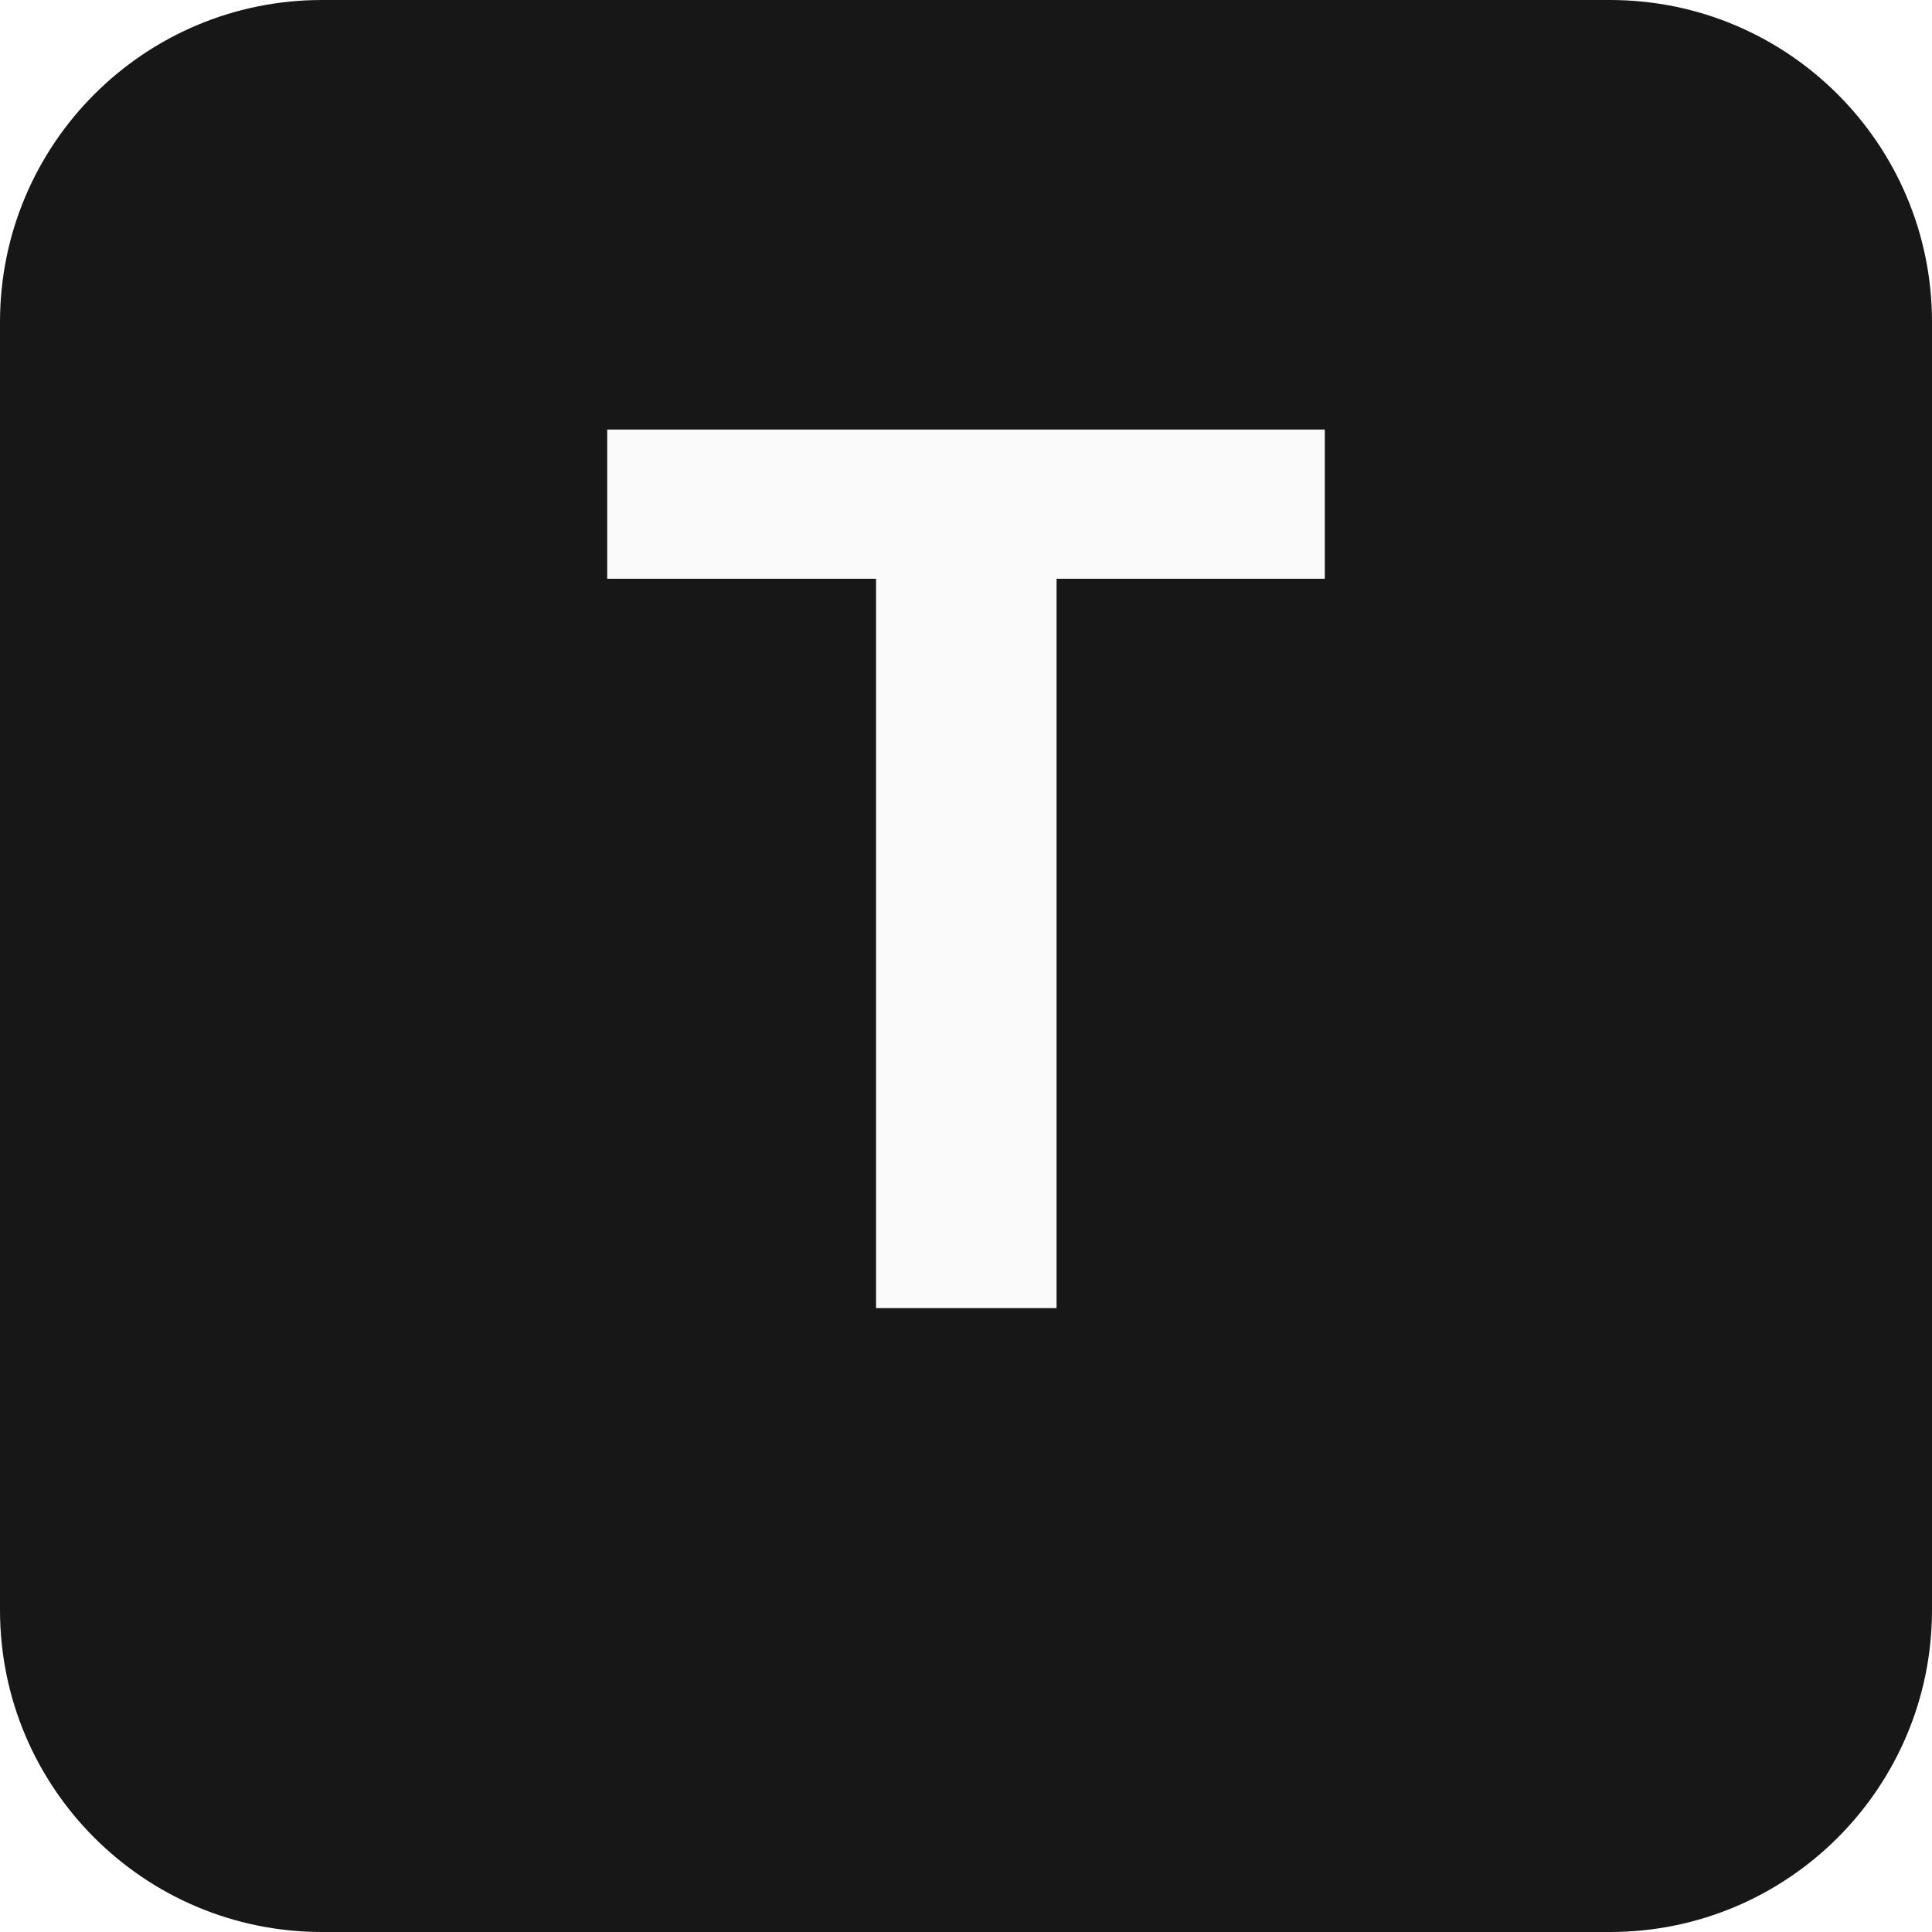
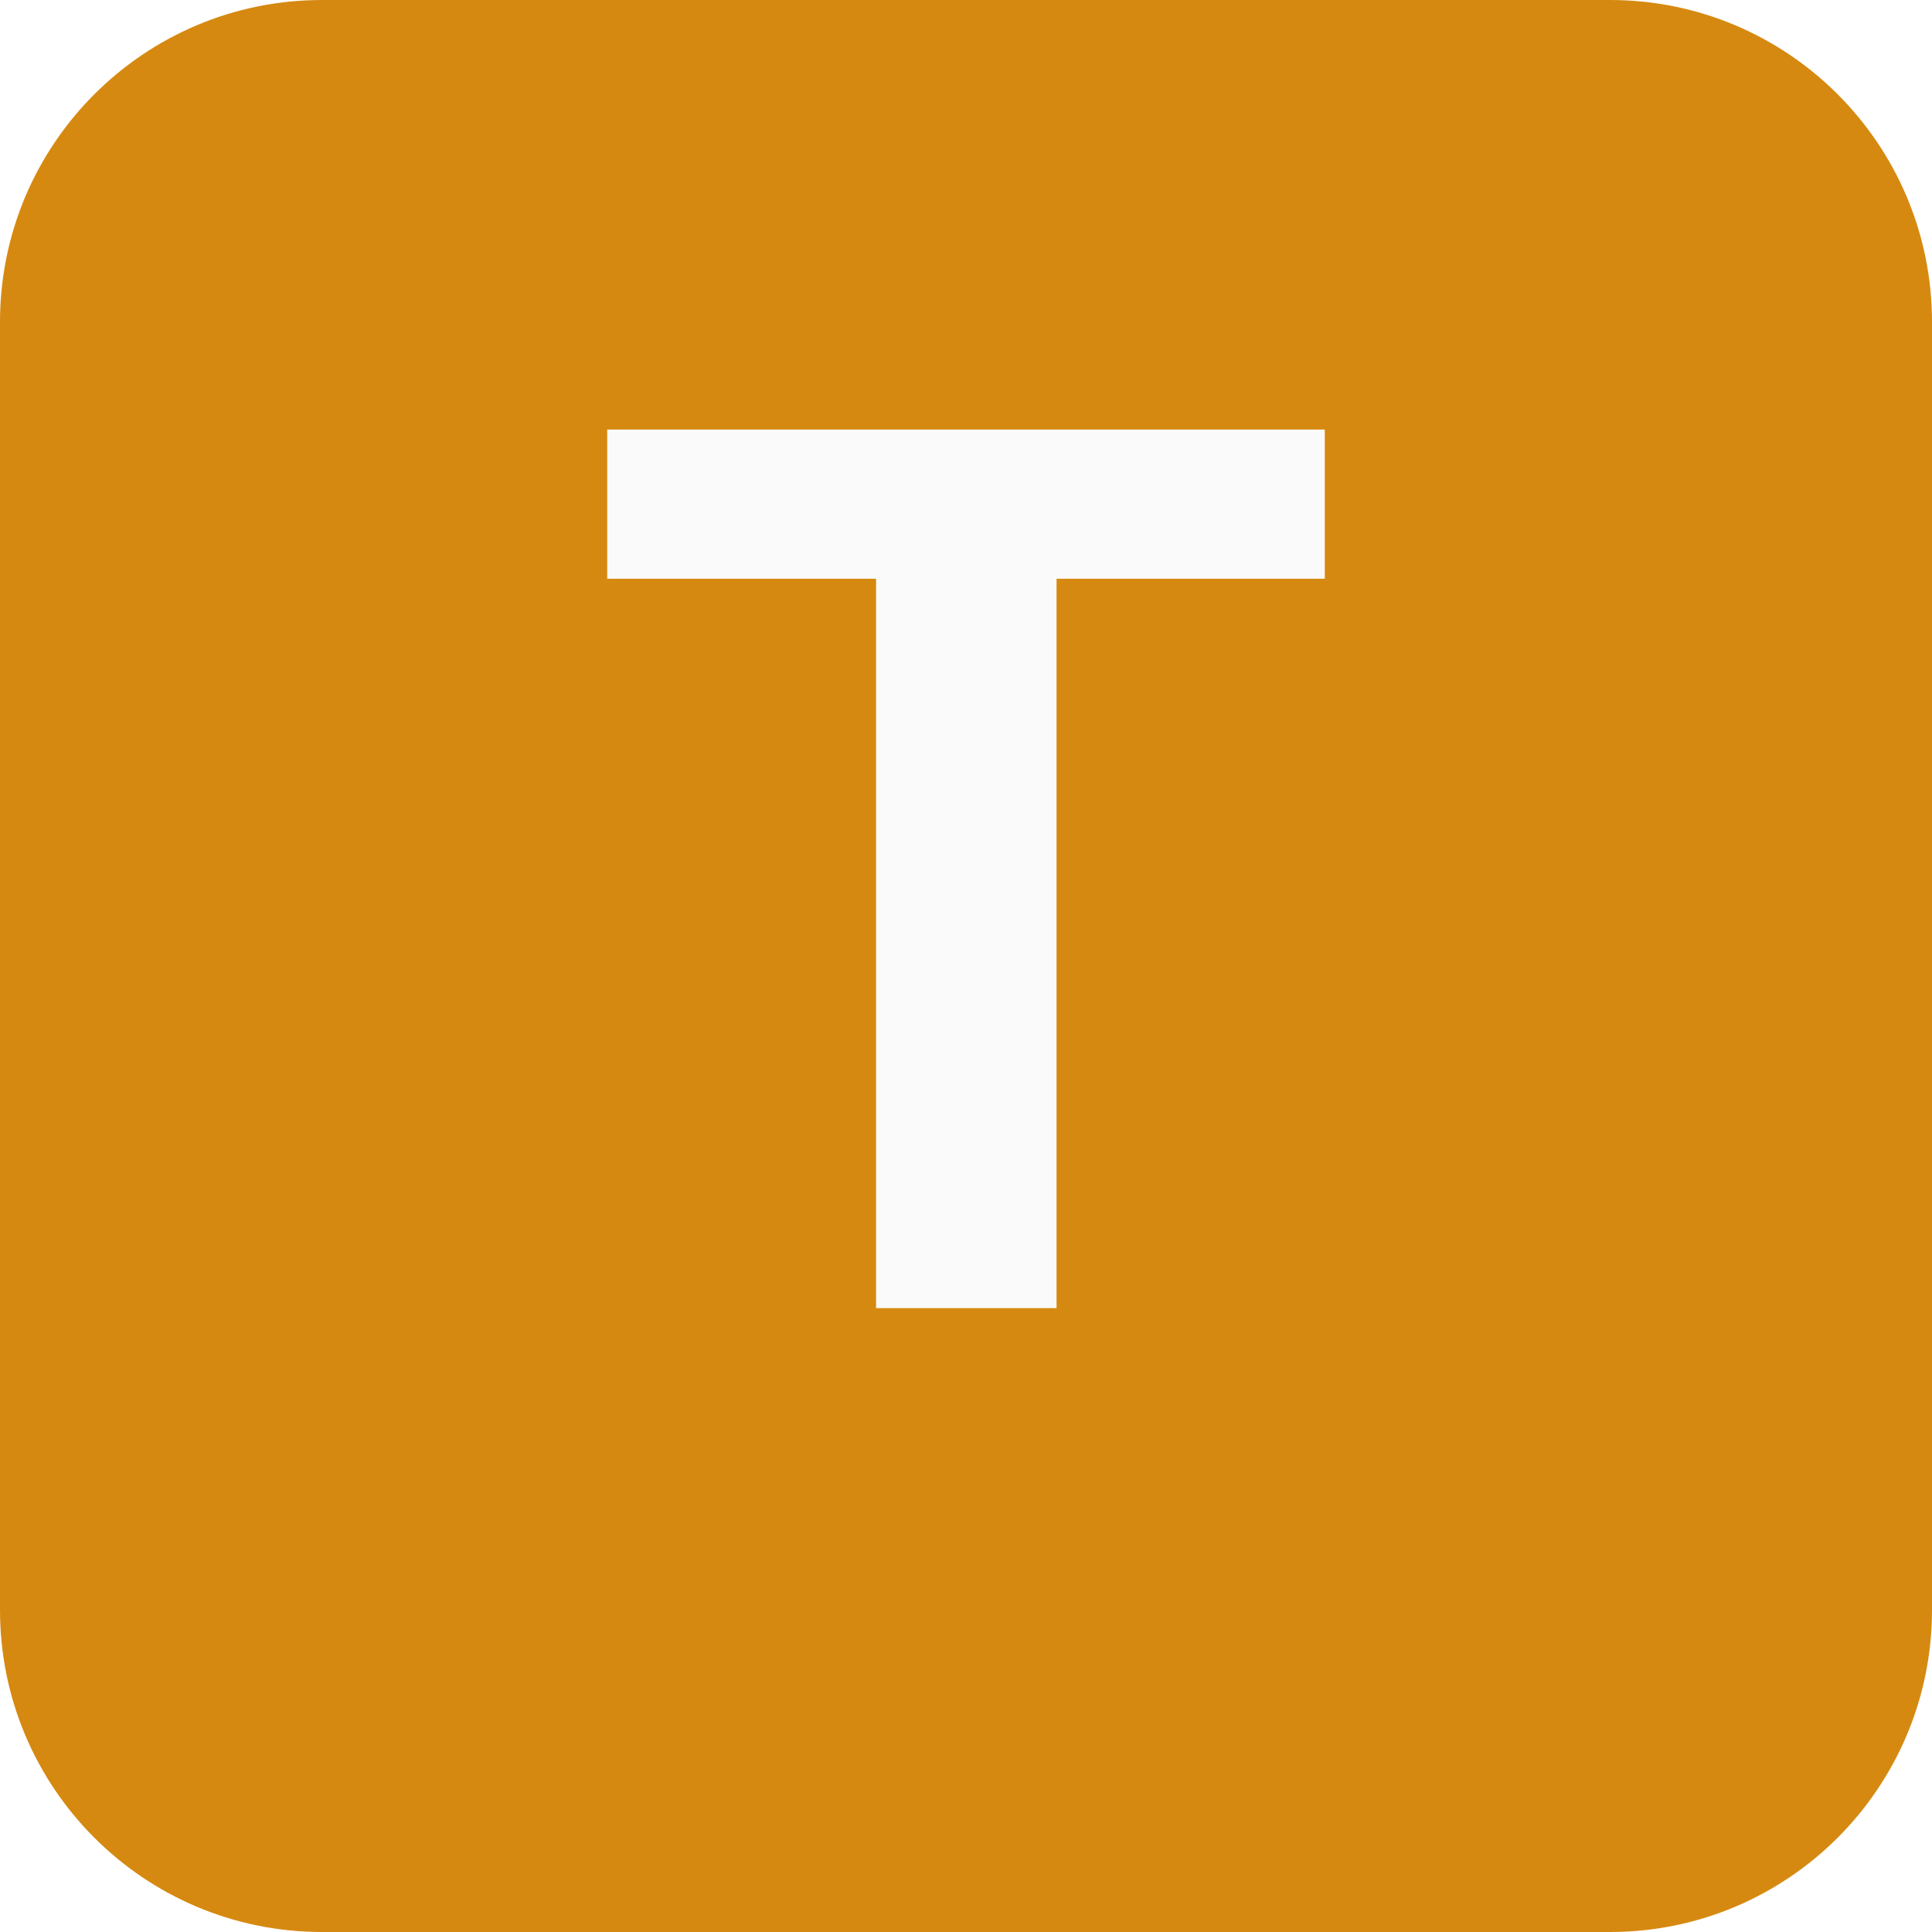
<svg xmlns="http://www.w3.org/2000/svg" viewBox="0 0 192 192">
-   <rect width="192" height="192" rx="32" fill="#171717" />
+   <rect width="192" height="192" rx="32" fill="#d68910" />
  <text x="96" y="130" text-anchor="middle" font-family="-apple-system, system-ui, sans-serif" font-size="120" font-weight="700" fill="#fafafa">T</text>
</svg>
